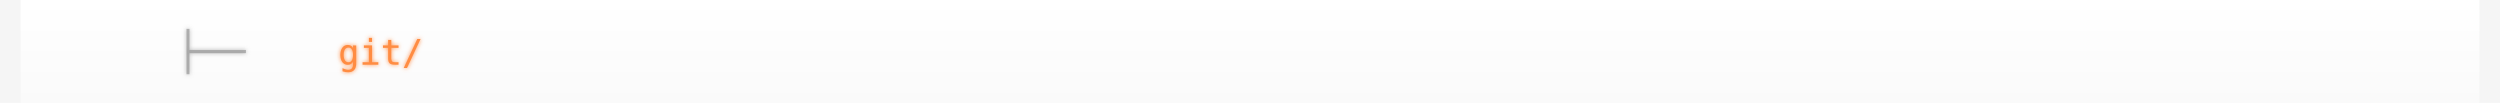
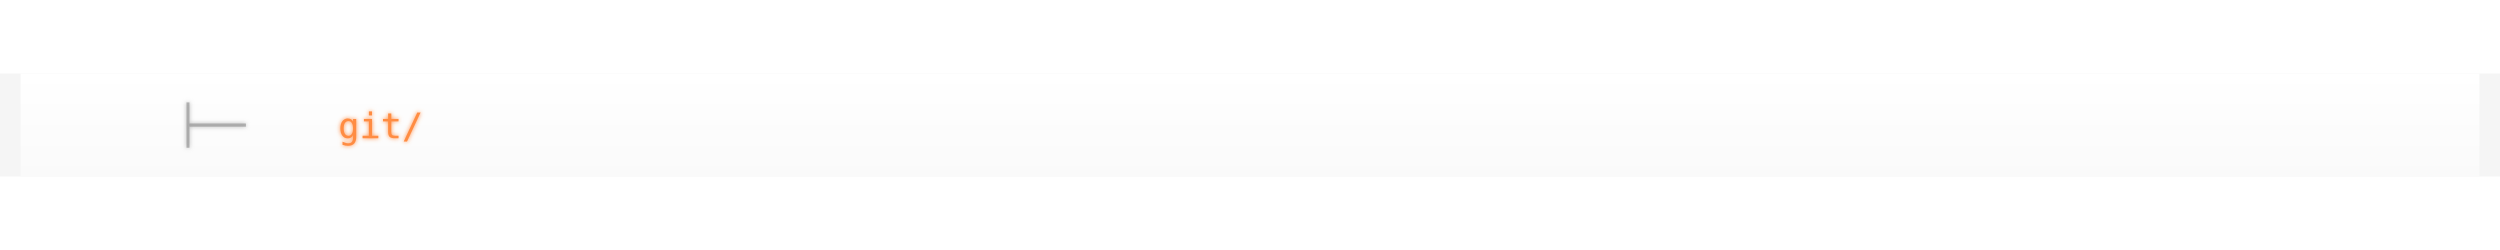
- <svg xmlns="http://www.w3.org/2000/svg" width="850" height="35">
+ <svg xmlns="http://www.w3.org/2000/svg" width="400" height="40" preserveAspectRatio="xMinYMid meet" viewBox="0 0 850 35">
  <defs>
    <filter id="textGlow">
      <feGaussianBlur stdDeviation="0.8" result="coloredBlur" />
      <feMerge>
        <feMergeNode in="coloredBlur" />
        <feMergeNode in="SourceGraphic" />
      </feMerge>
    </filter>
    <linearGradient id="bgGrad" x1="0%" y1="0%" x2="0%" y2="100%">
      <stop offset="0%" style="stop-color:#ffffff;stop-opacity:1" />
      <stop offset="100%" style="stop-color:#fafafa;stop-opacity:1" />
    </linearGradient>
  </defs>
  <rect width="850" height="35" fill="#f5f5f5" />
  <rect x="7" y="0" width="836" height="35" fill="url(#bgGrad)" />
  <rect x="7" y="0" width="836" height="35" fill="#FF8C42" opacity="0">
    <animate attributeName="opacity" values="0;0.02;0" dur="2.5s" repeatCount="indefinite" />
  </rect>
  <g filter="url(#textGlow)">
    <text x="60" y="22" font-family="monospace" font-size="13" fill="#999999" opacity="0.7">
      ├──
    </text>
    <text x="115" y="22" font-family="monospace" font-size="12" fill="#FF8C42">
      git/
      <animate attributeName="opacity" values="1;0.9;1" dur="0.16s" repeatCount="indefinite" />
    </text>
  </g>
</svg>
